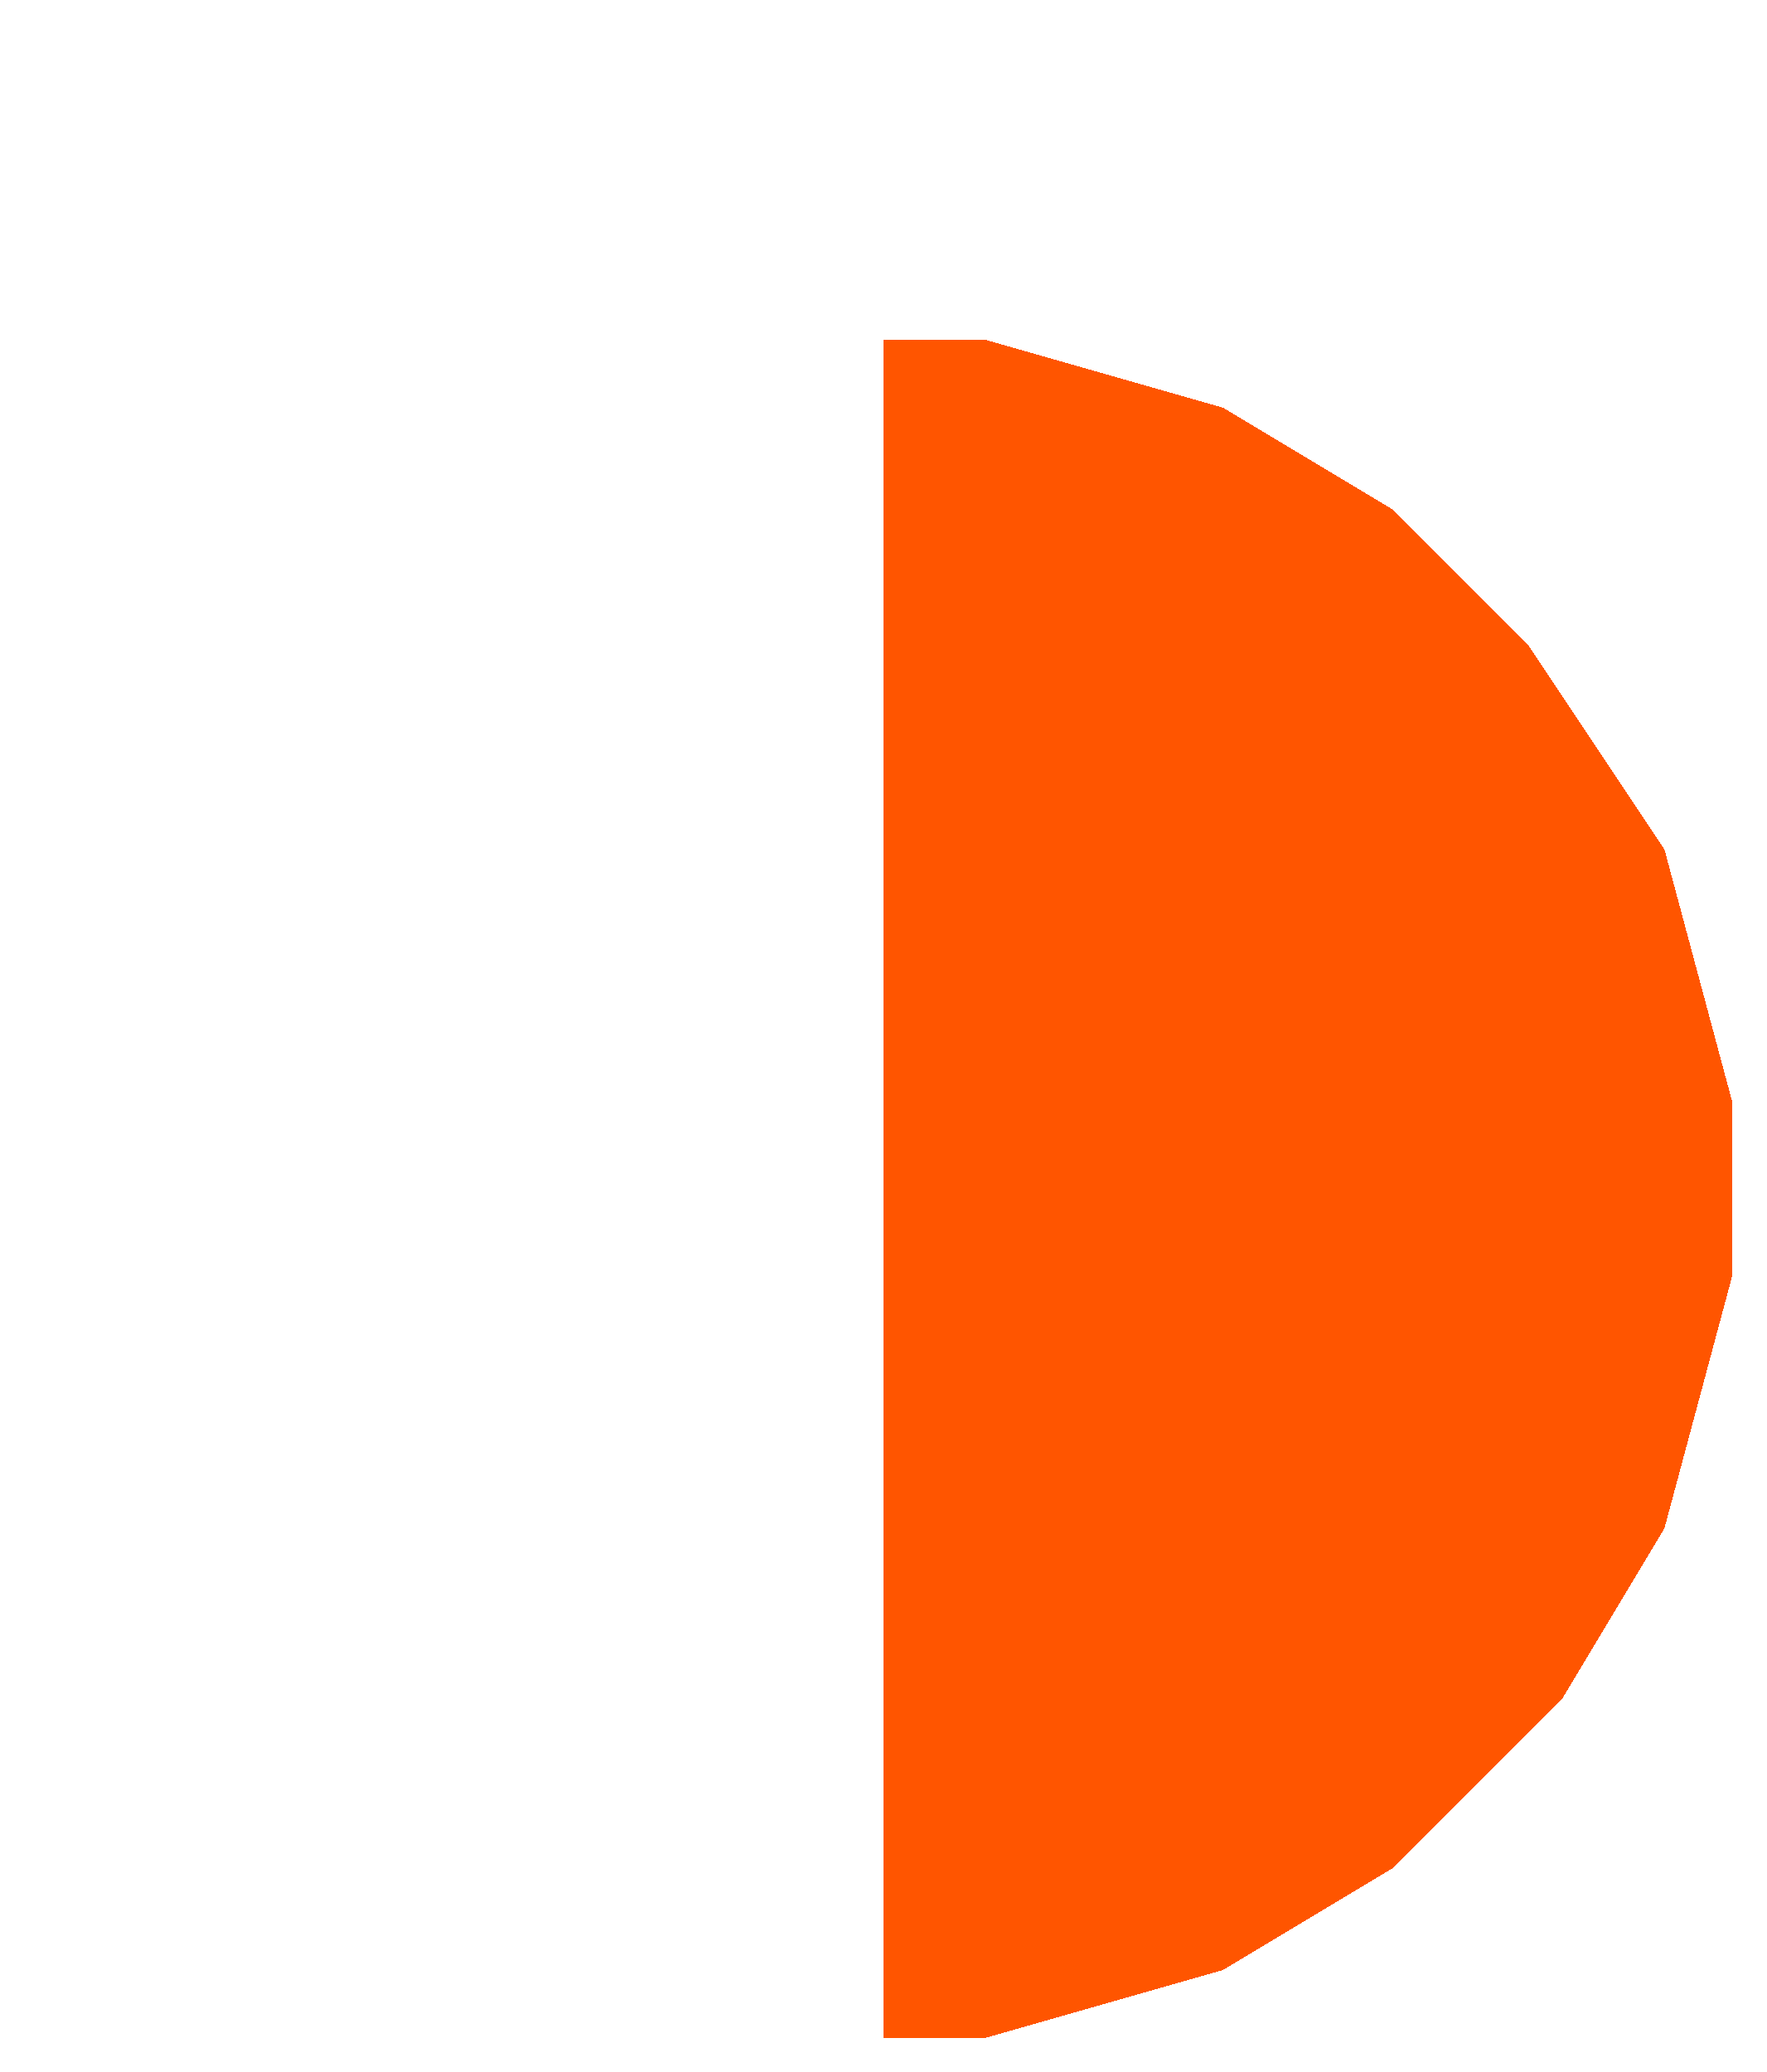
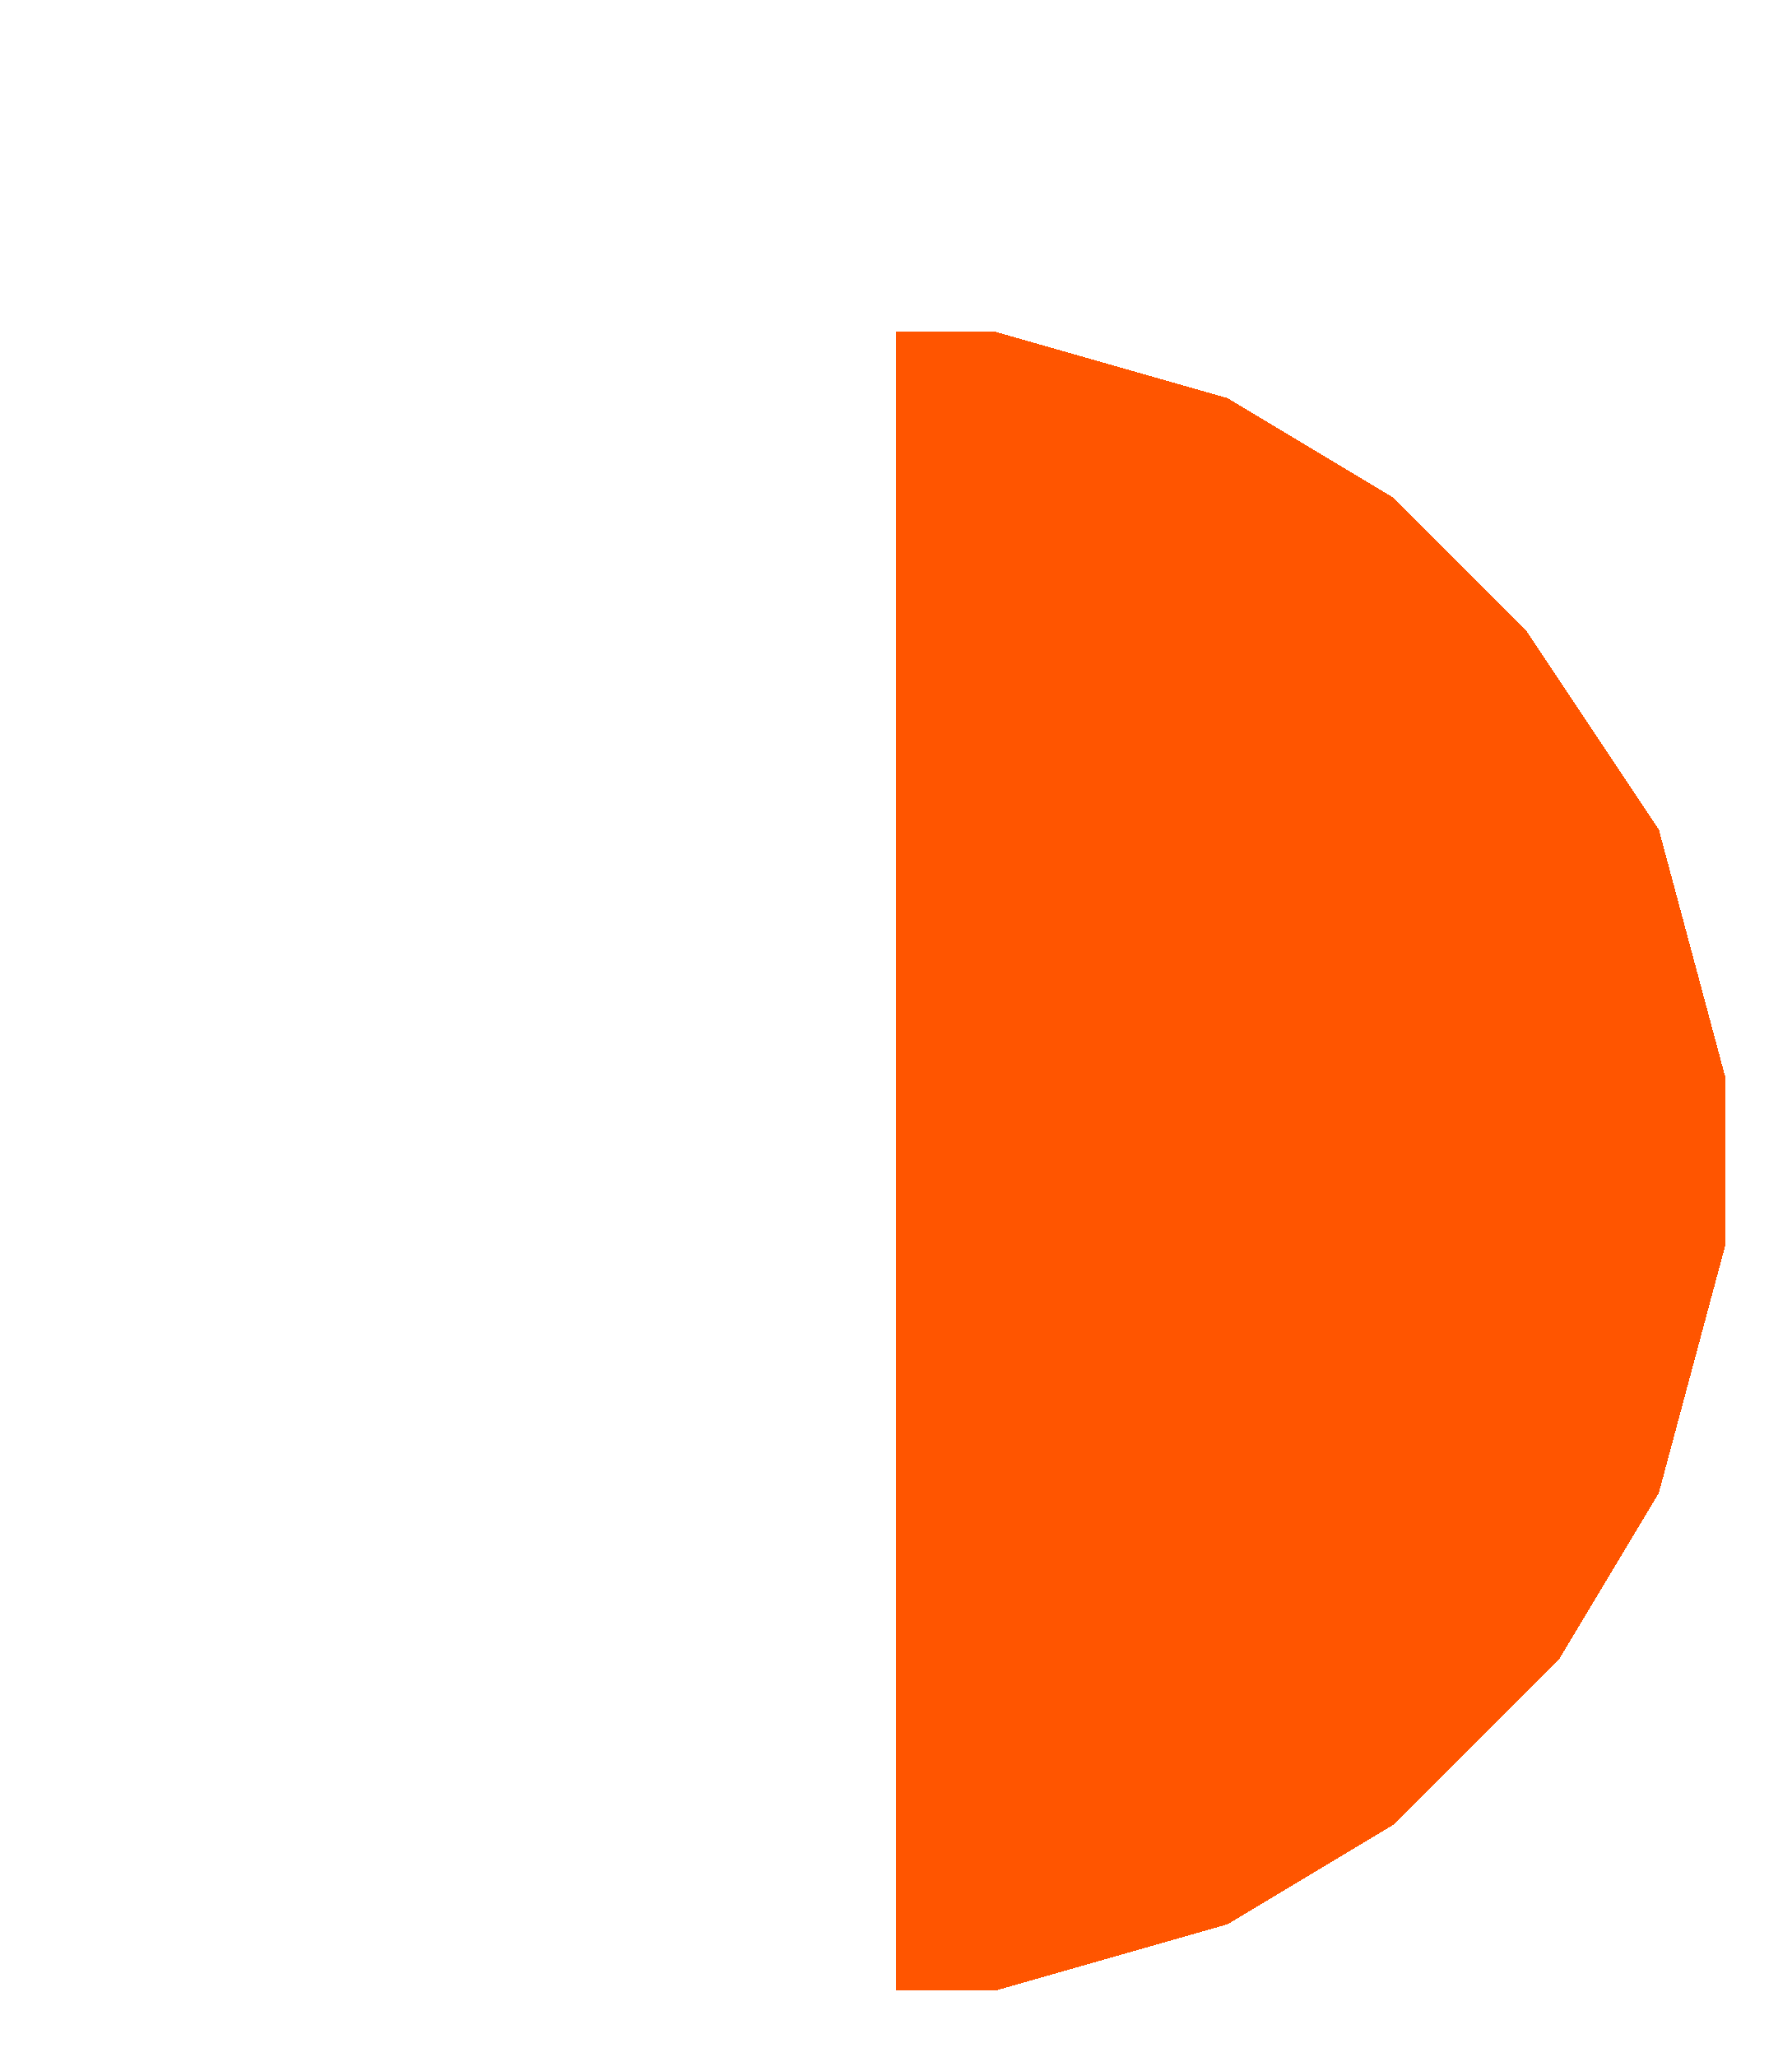
- <svg xmlns="http://www.w3.org/2000/svg" width="52" height="61" viewBox="0 0 52 61" id="svg2" version="1.1" style="shape-rendering:crispEdges">
+ <svg xmlns="http://www.w3.org/2000/svg" width="54" height="62" viewBox="0 0 54 62" id="svg2" version="1.1" style="shape-rendering:crispEdges">
  <defs id="defs4" />
-   <g id="layer1" transform="translate(11.01306,-996.9673)">
-     <path id="path3802-9" d="m 14.987,1056.967 3,0 7,-2 5,-3 5,-5 3,-5 2,-7.449 0,-5.102 -2,-7.449 -4,-6 -4,-4 -5,-3 -7,-2 -3,0 0,25 z" style="fill:#ff5500;fill-opacity:1;fill-rule:evenodd;stroke:none;stroke-width:2;stroke-linecap:butt;stroke-linejoin:miter;stroke-miterlimit:4;stroke-dasharray:none;stroke-opacity:1;shape-rendering:crispEdges" />
+   <g id="layer1" transform="translate(11.01306,-995.9673)">
+     <path id="path3802-9" d="m 15.987,1055.967 3,0 7,-2 5,-3 5,-5 3,-5 2,-7.449 0,-5.102 -2,-7.449 -4,-6 -4,-4 -5,-3 -7,-2 -3,0 0,25 z" style="fill:#ff5500;fill-opacity:1;fill-rule:evenodd;stroke:none;stroke-width:2;stroke-linecap:butt;stroke-linejoin:miter;stroke-miterlimit:4;stroke-dasharray:none;stroke-opacity:1;shape-rendering:crispEdges" />
  </g>
</svg>
